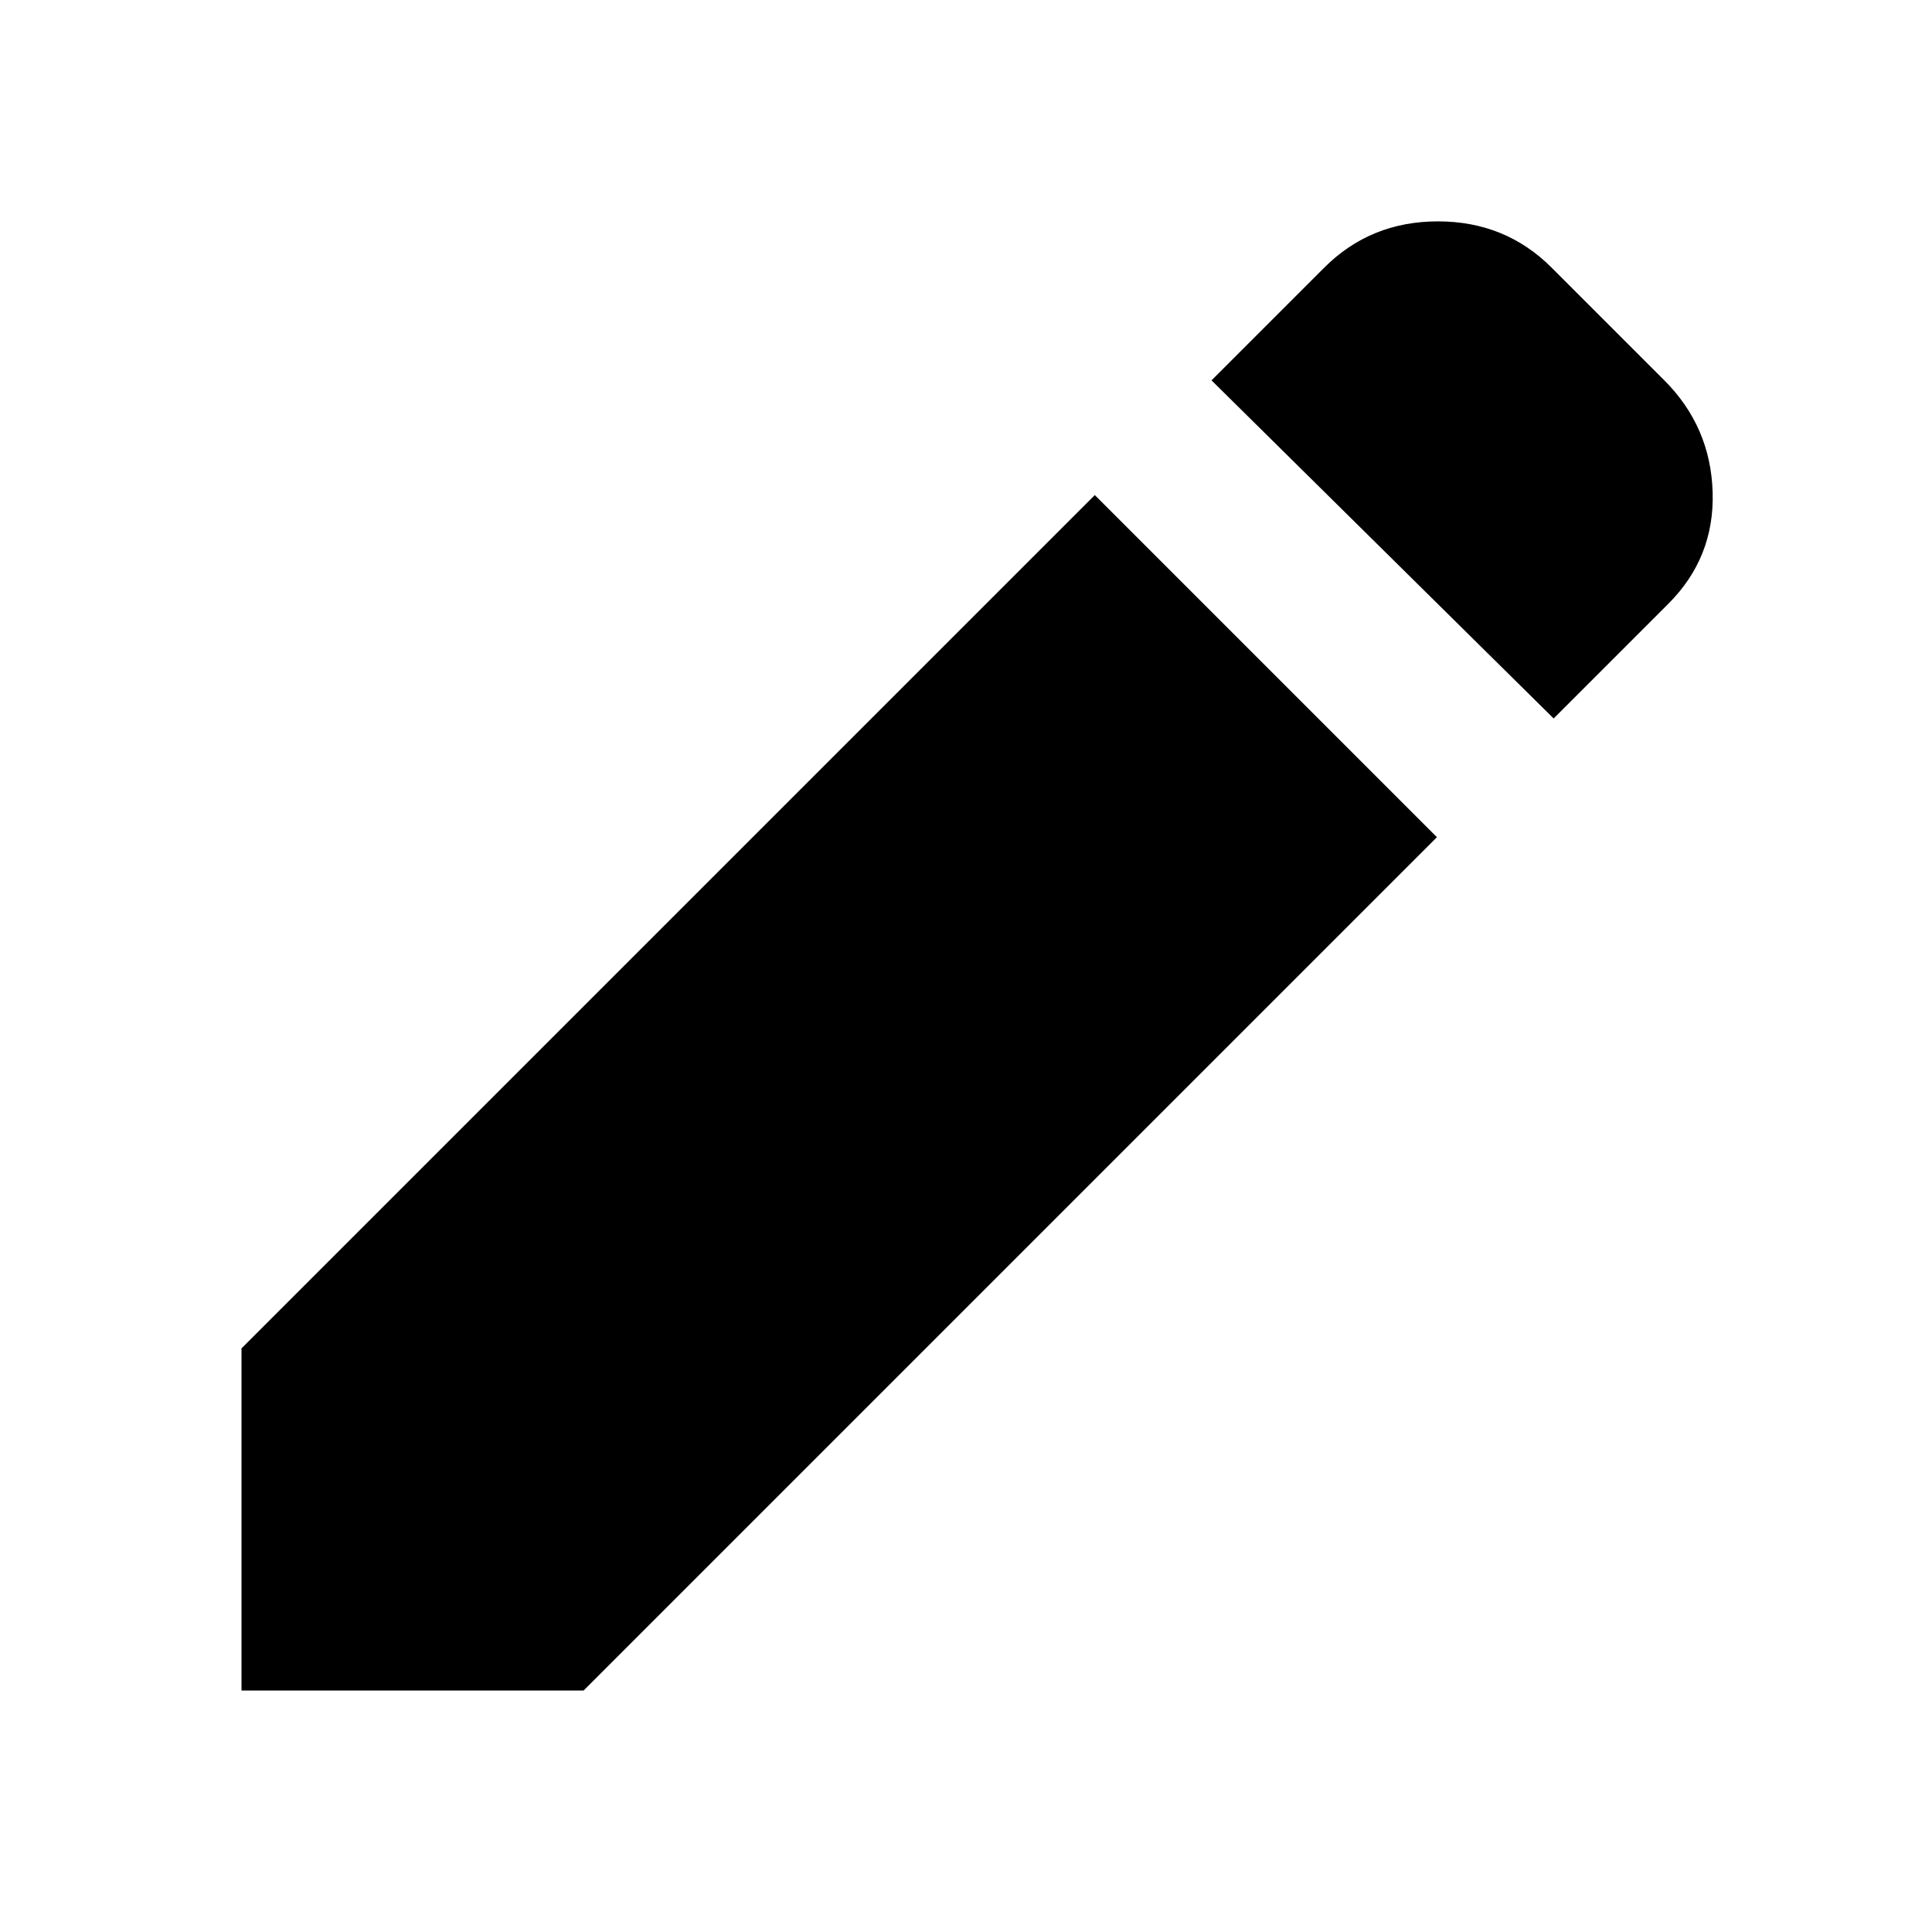
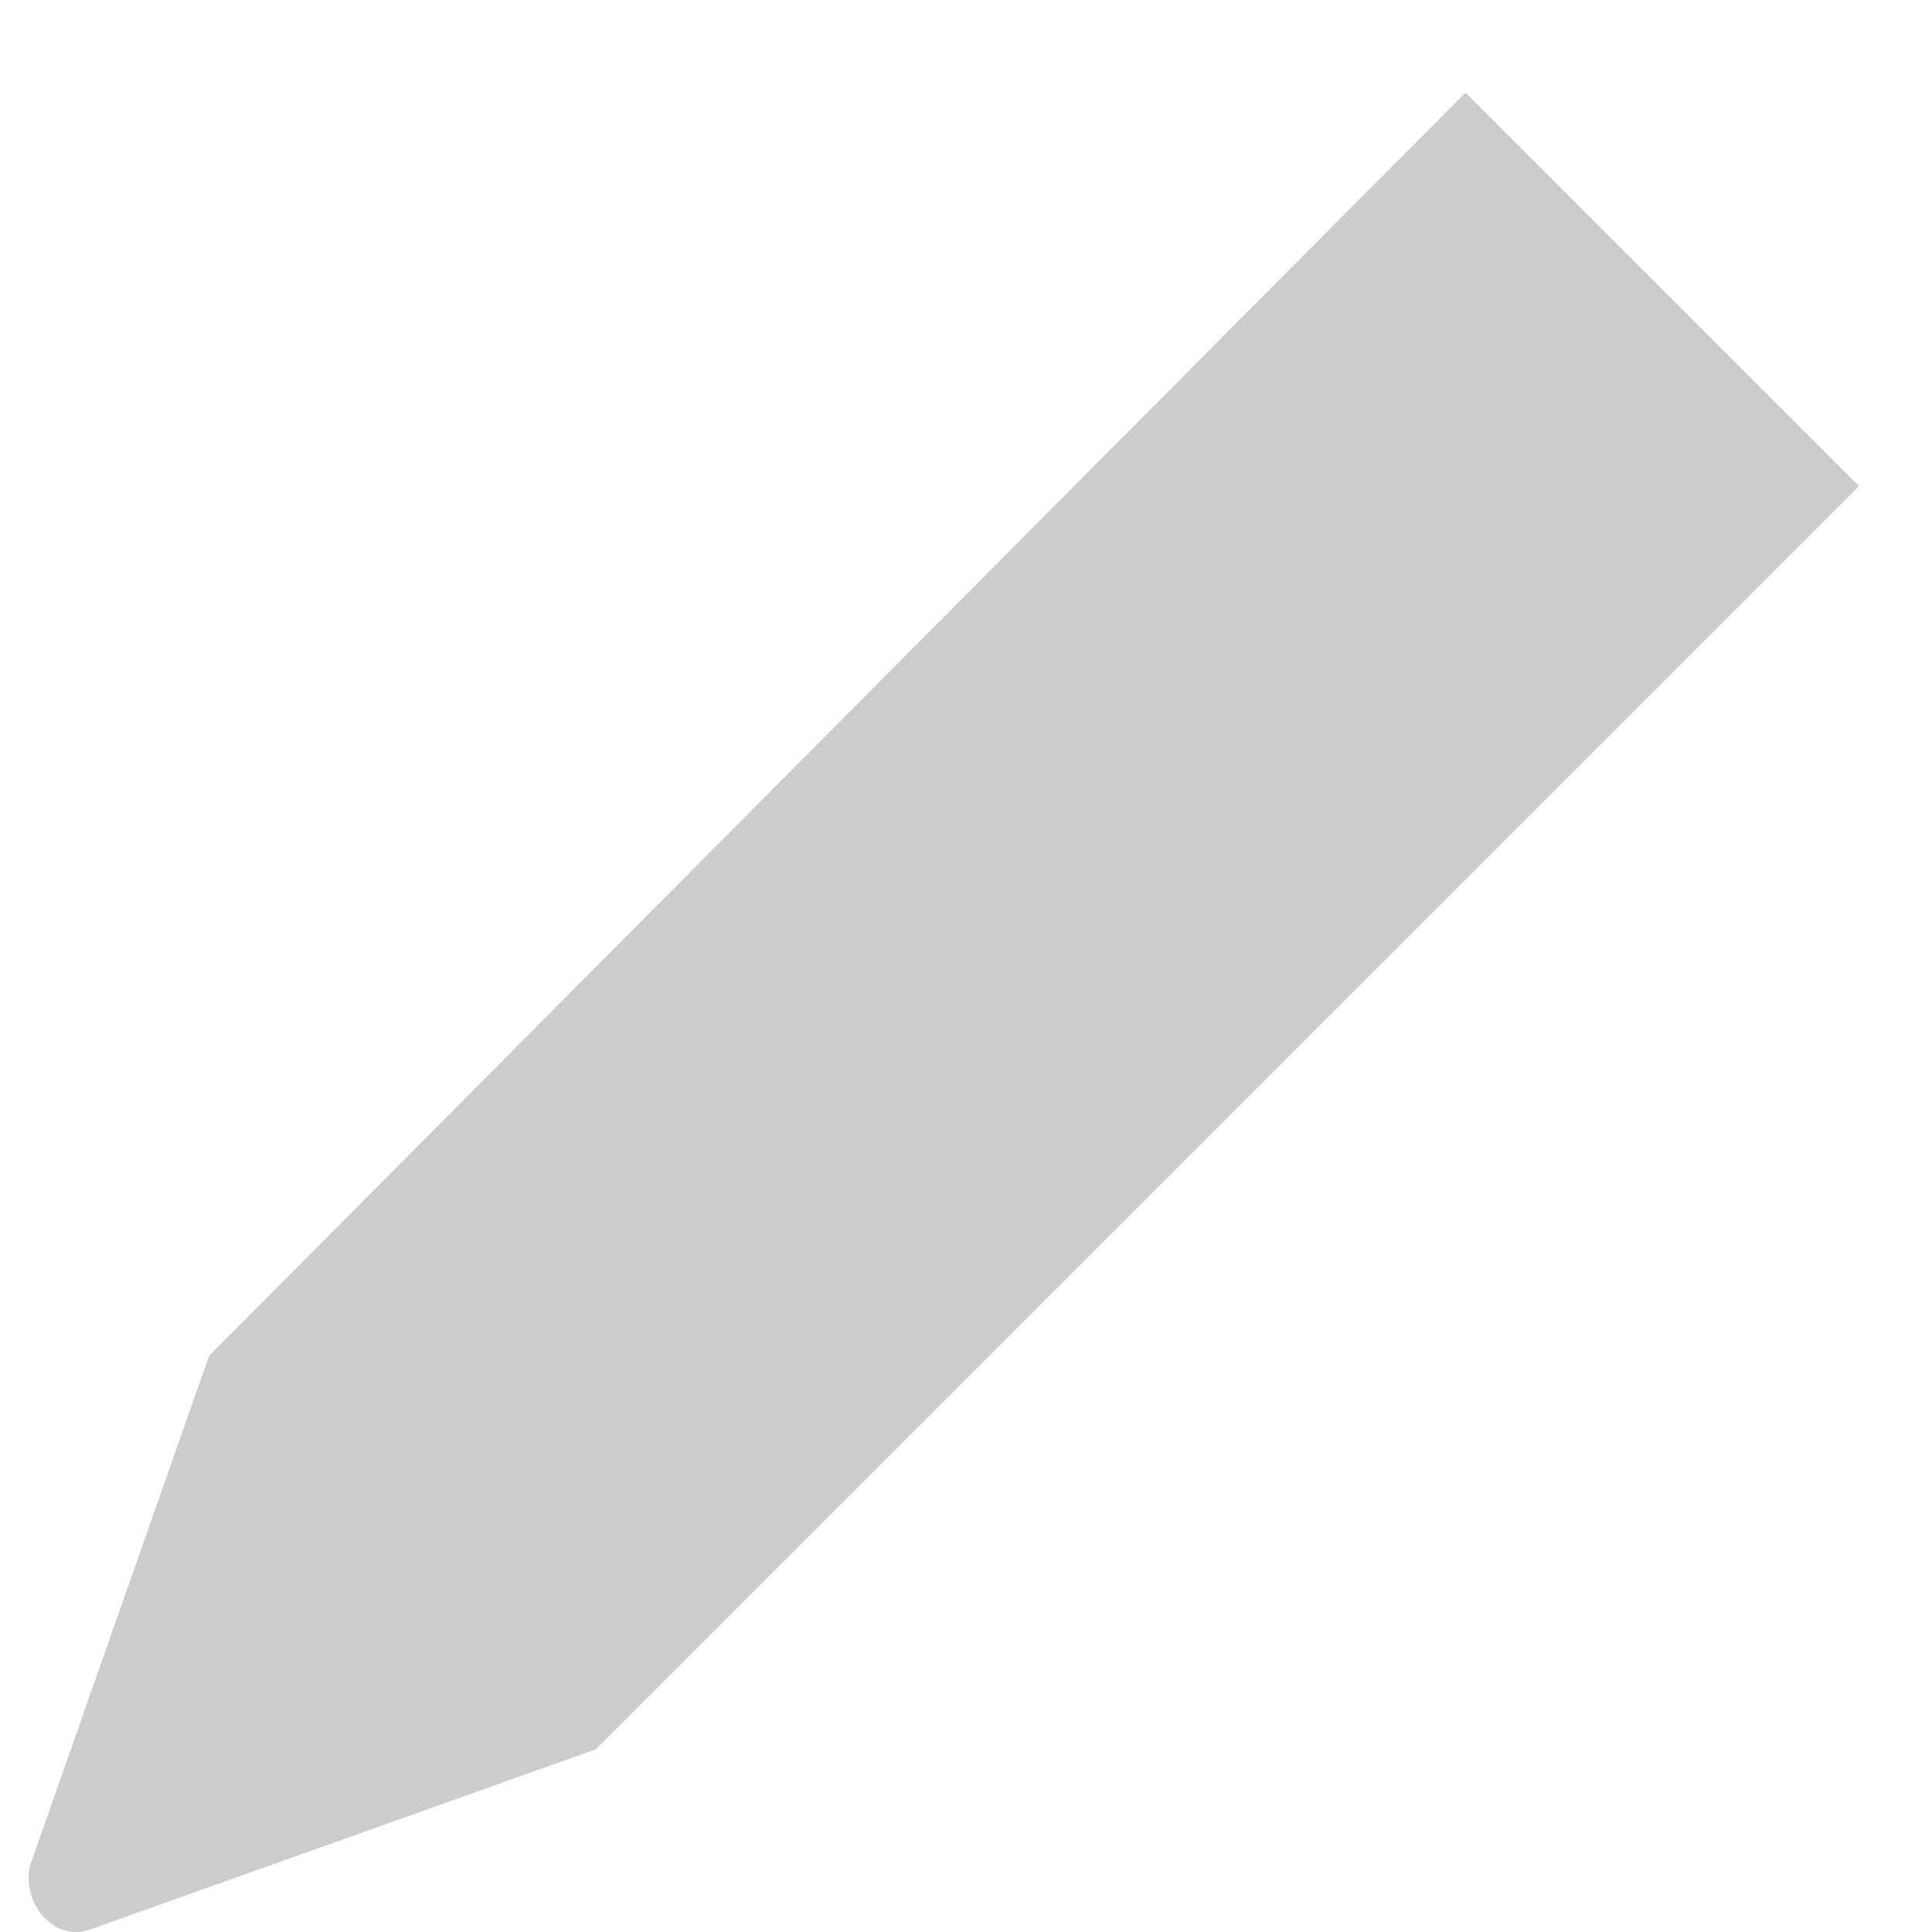
- <svg xmlns="http://www.w3.org/2000/svg" height="24" width="24">
-   <path d="m19.3 8.925-4.25-4.2 1.4-1.4q.575-.575 1.413-.575.837 0 1.412.575l1.4 1.4q.575.575.6 1.388.025.812-.55 1.387ZM17.85 10.4 7.25 21H3v-4.25l10.6-10.6Z" />
+ <svg xmlns="http://www.w3.org/2000/svg" width="15" height="15" viewBox="0 0 15 15" fill="none">
+   <path d="M1.623 10.527L0.23 14.494C0.176 14.815 0.444 15.083 0.712 14.976L4.625 13.582L14.433 3.774L11.378 0.719L1.623 10.527Z" fill="black" fill-opacity="0.2" />
</svg>
